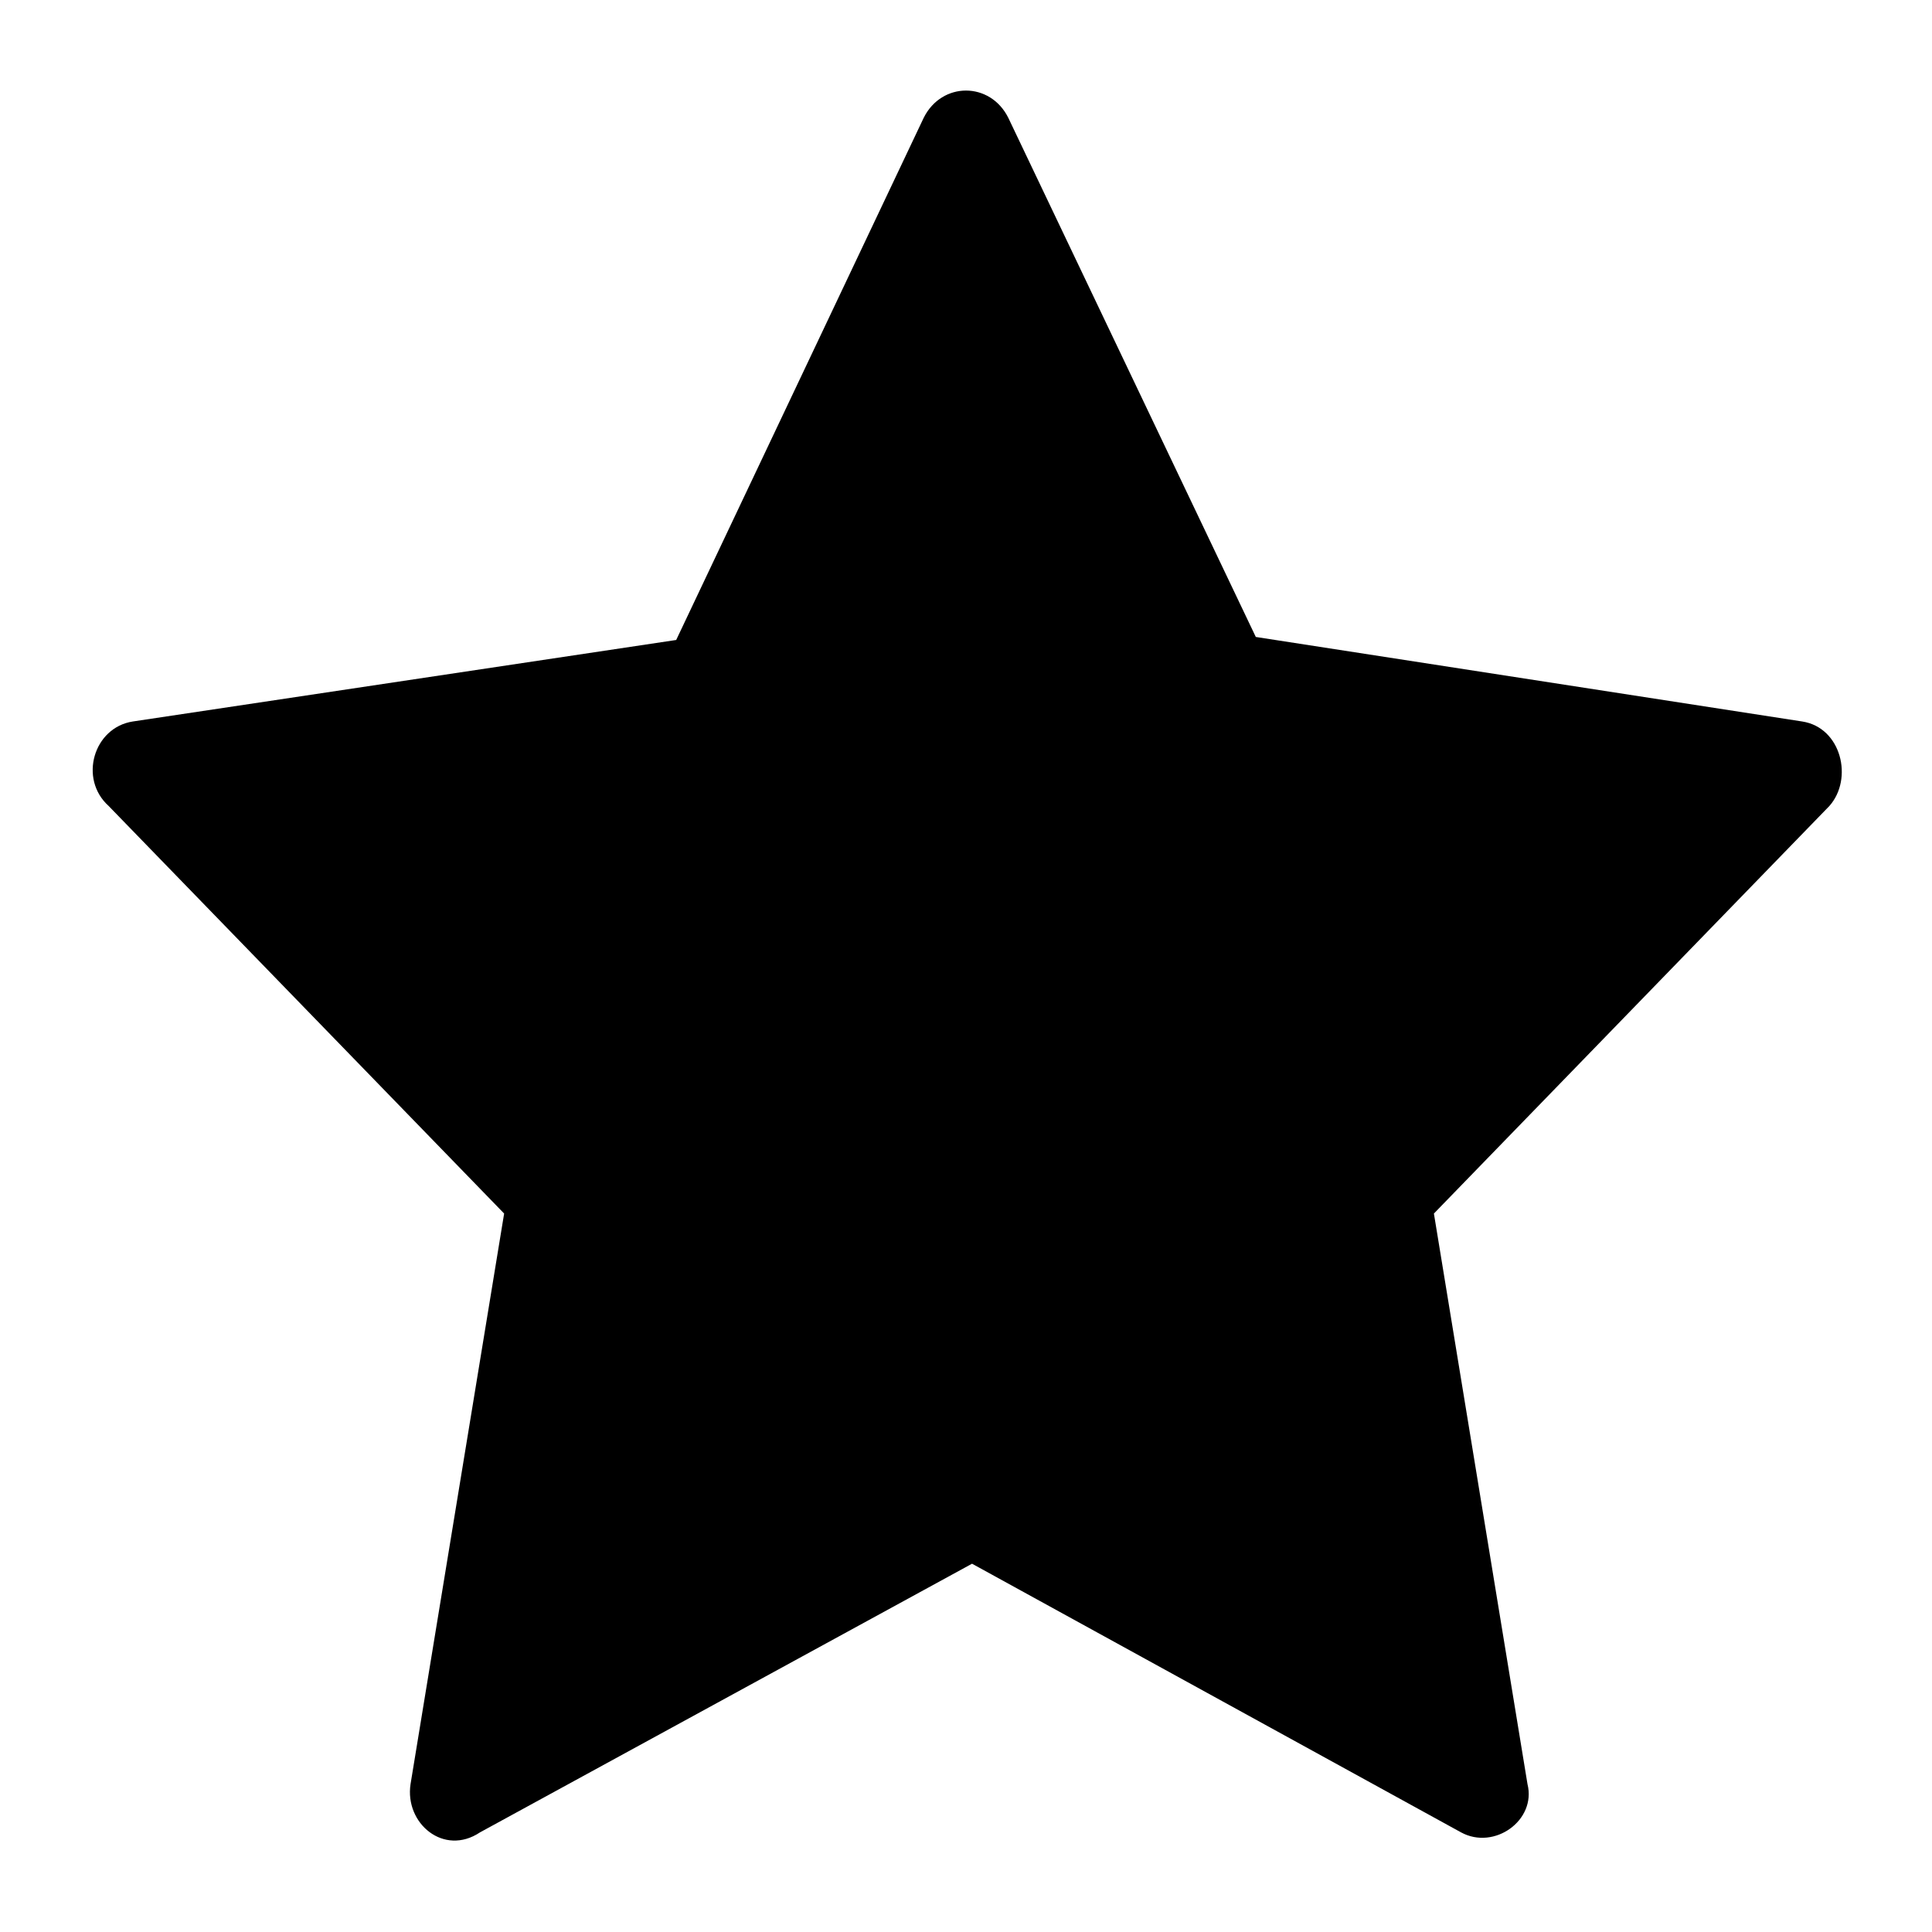
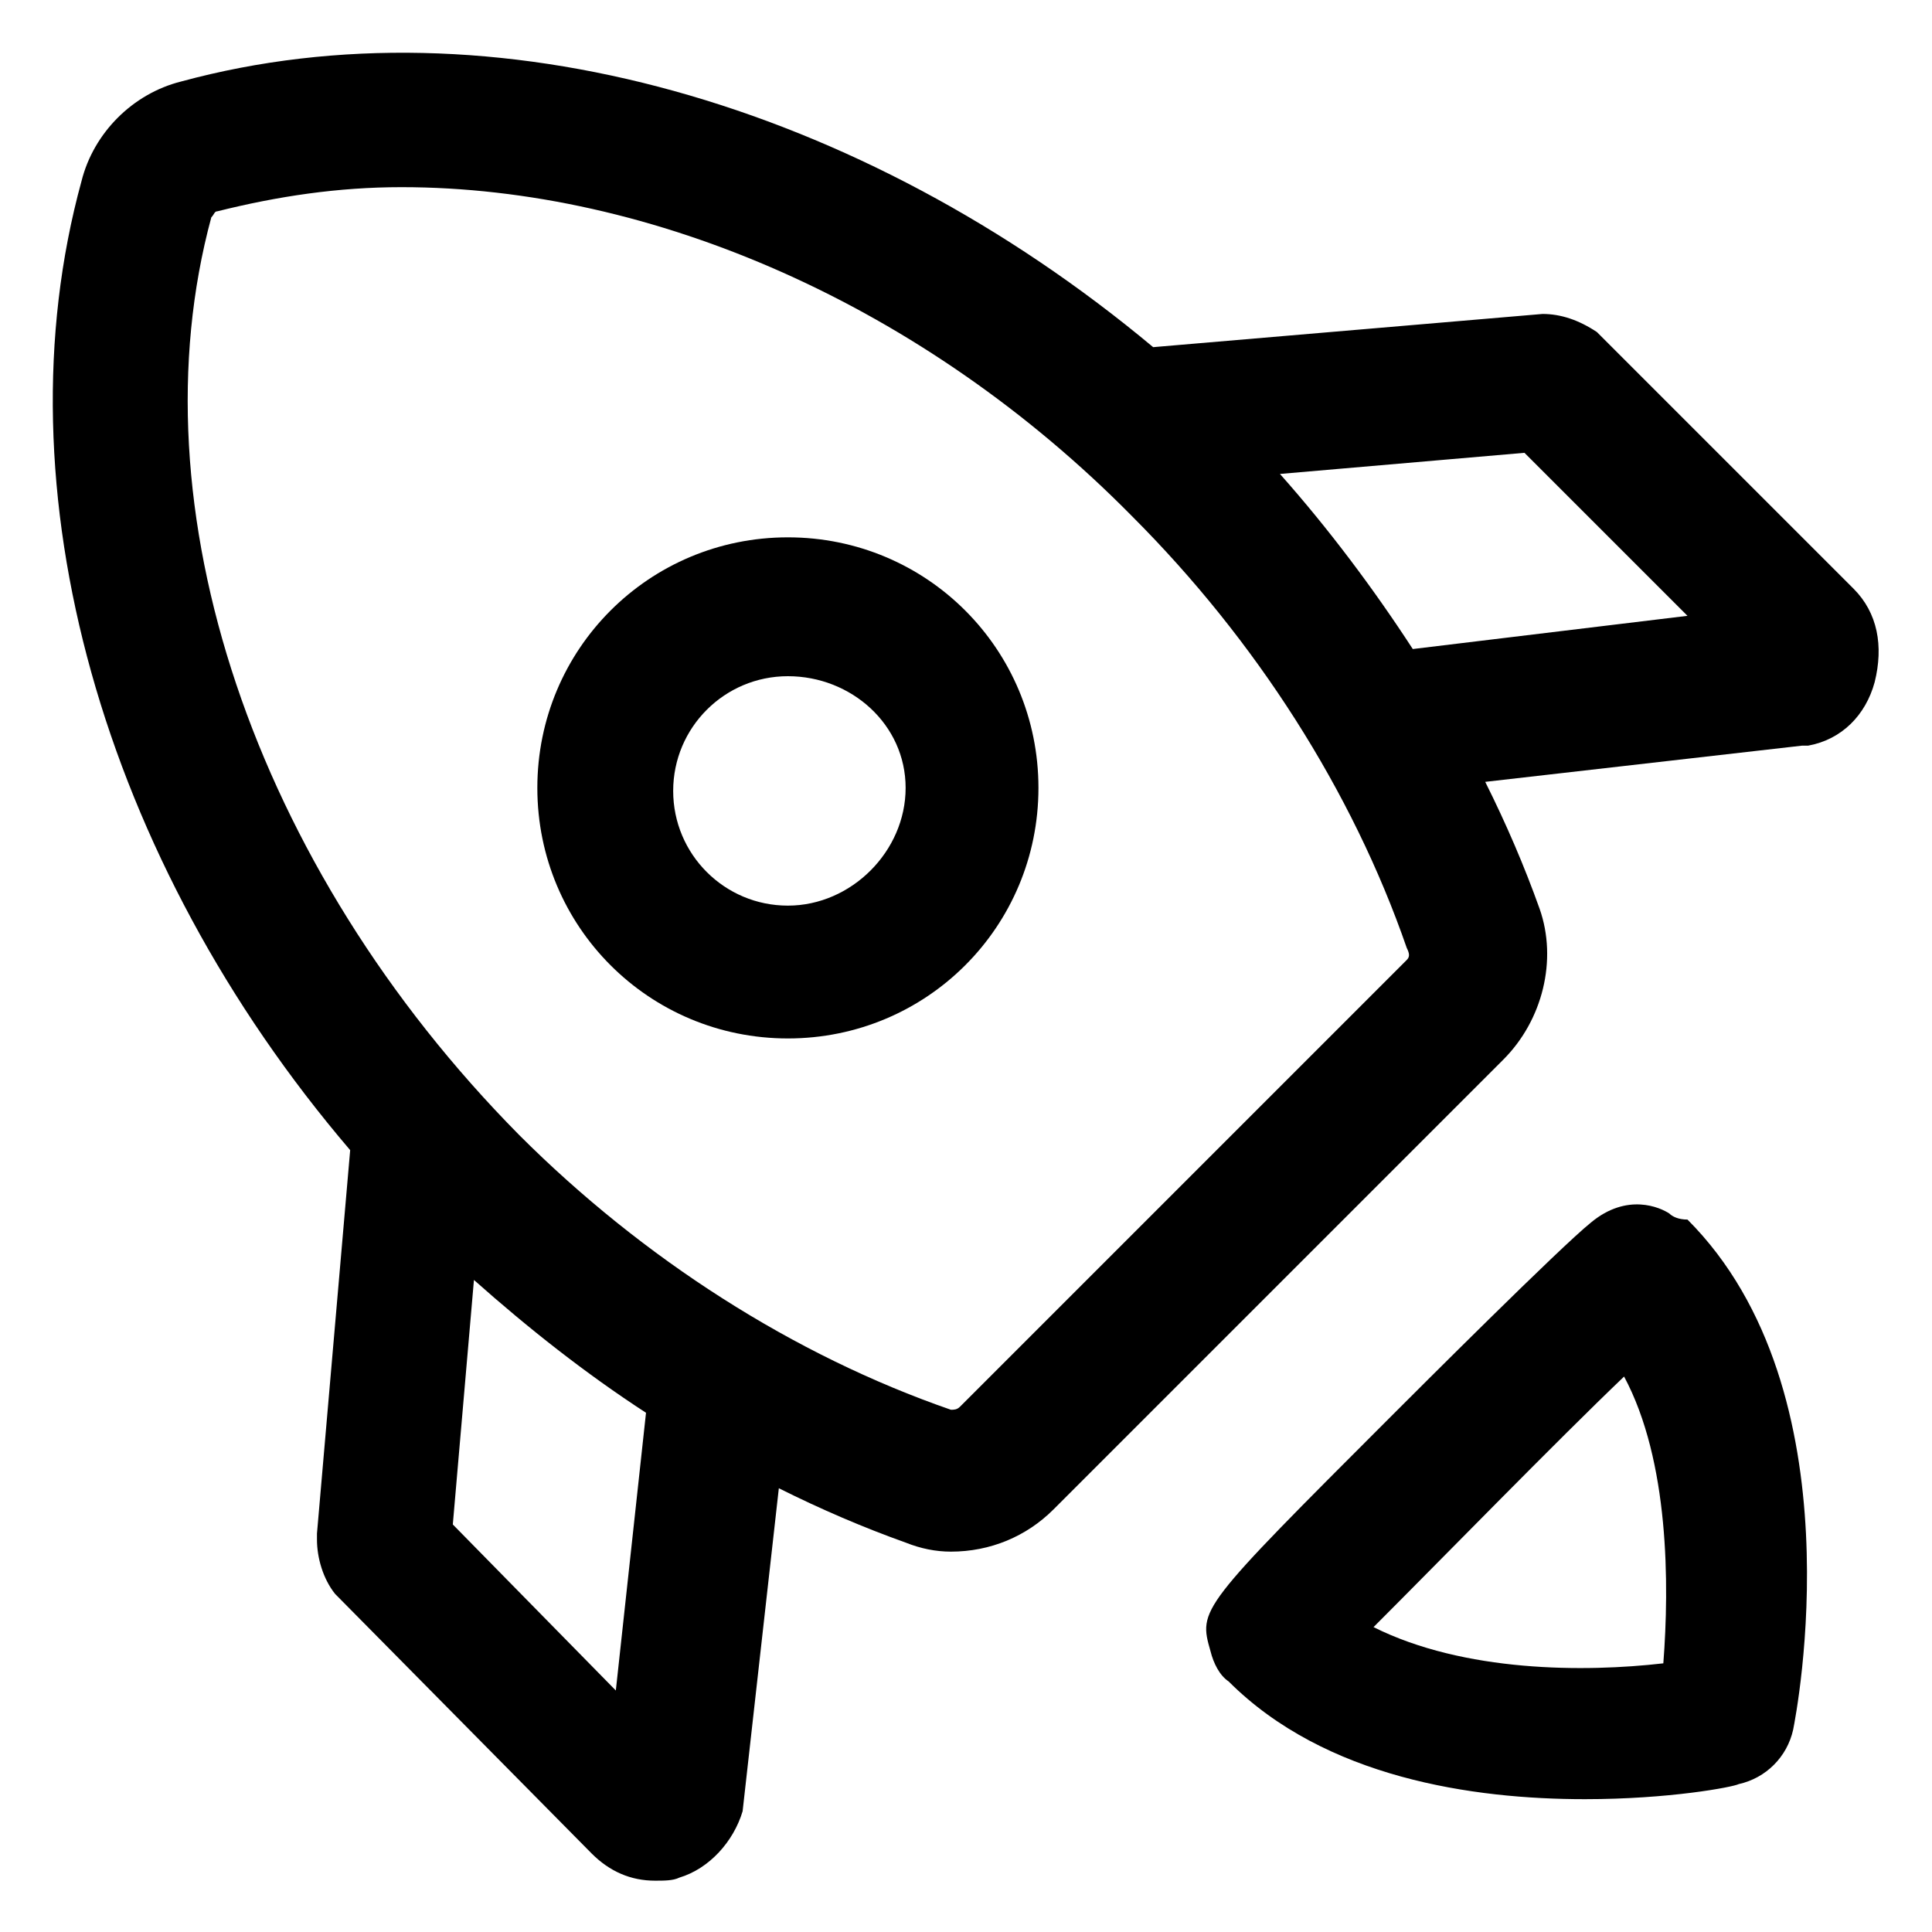
- <svg xmlns="http://www.w3.org/2000/svg" version="1.1" id="lni_lni-star-fill" x="0px" y="0px" viewBox="0 0 64 64" style="enable-background:new 0 0 64 64;" xml:space="preserve">
-   <path d="M59.7,23.9l-18.1-2.8L33.4,3.9c-0.6-1.2-2.2-1.2-2.8,0l-8.2,17.3L4.4,23.9c-1.3,0.2-1.8,1.9-0.8,2.8l13.1,13.5l-3.1,18.9  c-0.2,1.3,1.1,2.4,2.3,1.6l16.3-8.9l16.2,8.9c1.1,0.6,2.5-0.4,2.2-1.6l-3.1-18.9l13.1-13.5C61.4,25.8,61,24.1,59.7,23.9z" />
+ <svg xmlns="http://www.w3.org/2000/svg" version="1.1" id="lni_lni-rocket" x="0px" y="0px" viewBox="0 0 64 64" style="enable-background:new 0 0 64 64;" xml:space="preserve">
+   <g>
+     <path d="M61.4,19.5l-8.2-8.2l-0.3-0.3c-0.6-0.4-1.2-0.6-1.8-0.6l-12.9,1.1C28.5,3.4,16.3-0.1,6,2.7C4.4,3.1,3.1,4.4,2.7,6   c-2.8,10.2,0.7,22.5,8.9,32.1l-1.1,12.7l0,0.2c0,0.6,0.2,1.3,0.6,1.8l8.5,8.6c0.6,0.6,1.3,0.9,2.1,0.9c0.3,0,0.6,0,0.8-0.1   c1-0.3,1.8-1.2,2.1-2.2l1.2-10.7c1.4,0.7,2.8,1.3,4.2,1.8c0.5,0.2,1,0.3,1.5,0.3c1.3,0,2.5-0.5,3.4-1.4l14.9-14.9   c1.3-1.3,1.8-3.3,1.2-5c-0.5-1.4-1.1-2.8-1.8-4.2l10.5-1.2l0.2,0c1.1-0.2,1.9-1,2.2-2.1C62.4,21.4,62.2,20.3,61.4,19.5z M20.4,56   L15,50.5l0.7-8.1c1.8,1.6,3.7,3.1,5.7,4.4L20.4,56z M46.6,31.8L31.8,46.6c-0.1,0.1-0.2,0.1-0.3,0.1c-5.2-1.8-10.2-5-14.3-9.1   C8.4,28.7,4.4,16.8,7,7.2C7.1,7.1,7.1,7,7.2,7h0c2-0.5,4-0.8,6.1-0.8c8.3,0,17.3,3.9,24.2,10.9c4.1,4.1,7.3,9.1,9.1,14.3   C46.7,31.6,46.7,31.7,46.6,31.8z M46.8,21.5c-1.3-2-2.8-4-4.4-5.8l8.1-0.7l5.4,5.4L46.8,21.5z" />
+     <path d="M55.3,40.2c-0.3-0.2-1.4-0.7-2.6,0.3c-1,0.8-5.7,5.5-6.6,6.4c-6.4,6.4-6.4,6.4-6,7.8c0.1,0.4,0.3,0.8,0.6,1   c3.2,3.2,8.1,3.9,11.8,3.9c2.8,0,4.9-0.4,5.1-0.5c0.9-0.2,1.6-0.9,1.8-1.8c0.1-0.5,2.2-11.2-3.5-16.9   C55.6,40.4,55.4,40.3,55.3,40.2z M55.1,55.1c-2.6,0.3-6.6,0.3-9.6-1.2c2.2-2.2,6.1-6.2,8.3-8.3C55.3,48.4,55.3,52.5,55.1,55.1z" />
+     <path d="M26.1,17.8c-4.6,0-8.3,3.7-8.3,8.3s3.7,8.3,8.3,8.3s8.3-3.7,8.3-8.3S30.7,17.8,26.1,17.8z M26.1,30c-2.1,0-3.8-1.7-3.8-3.8   s1.7-3.8,3.8-3.8S30,24,30,26.1S28.2,30,26.1,30z" />
+   </g>
</svg>
